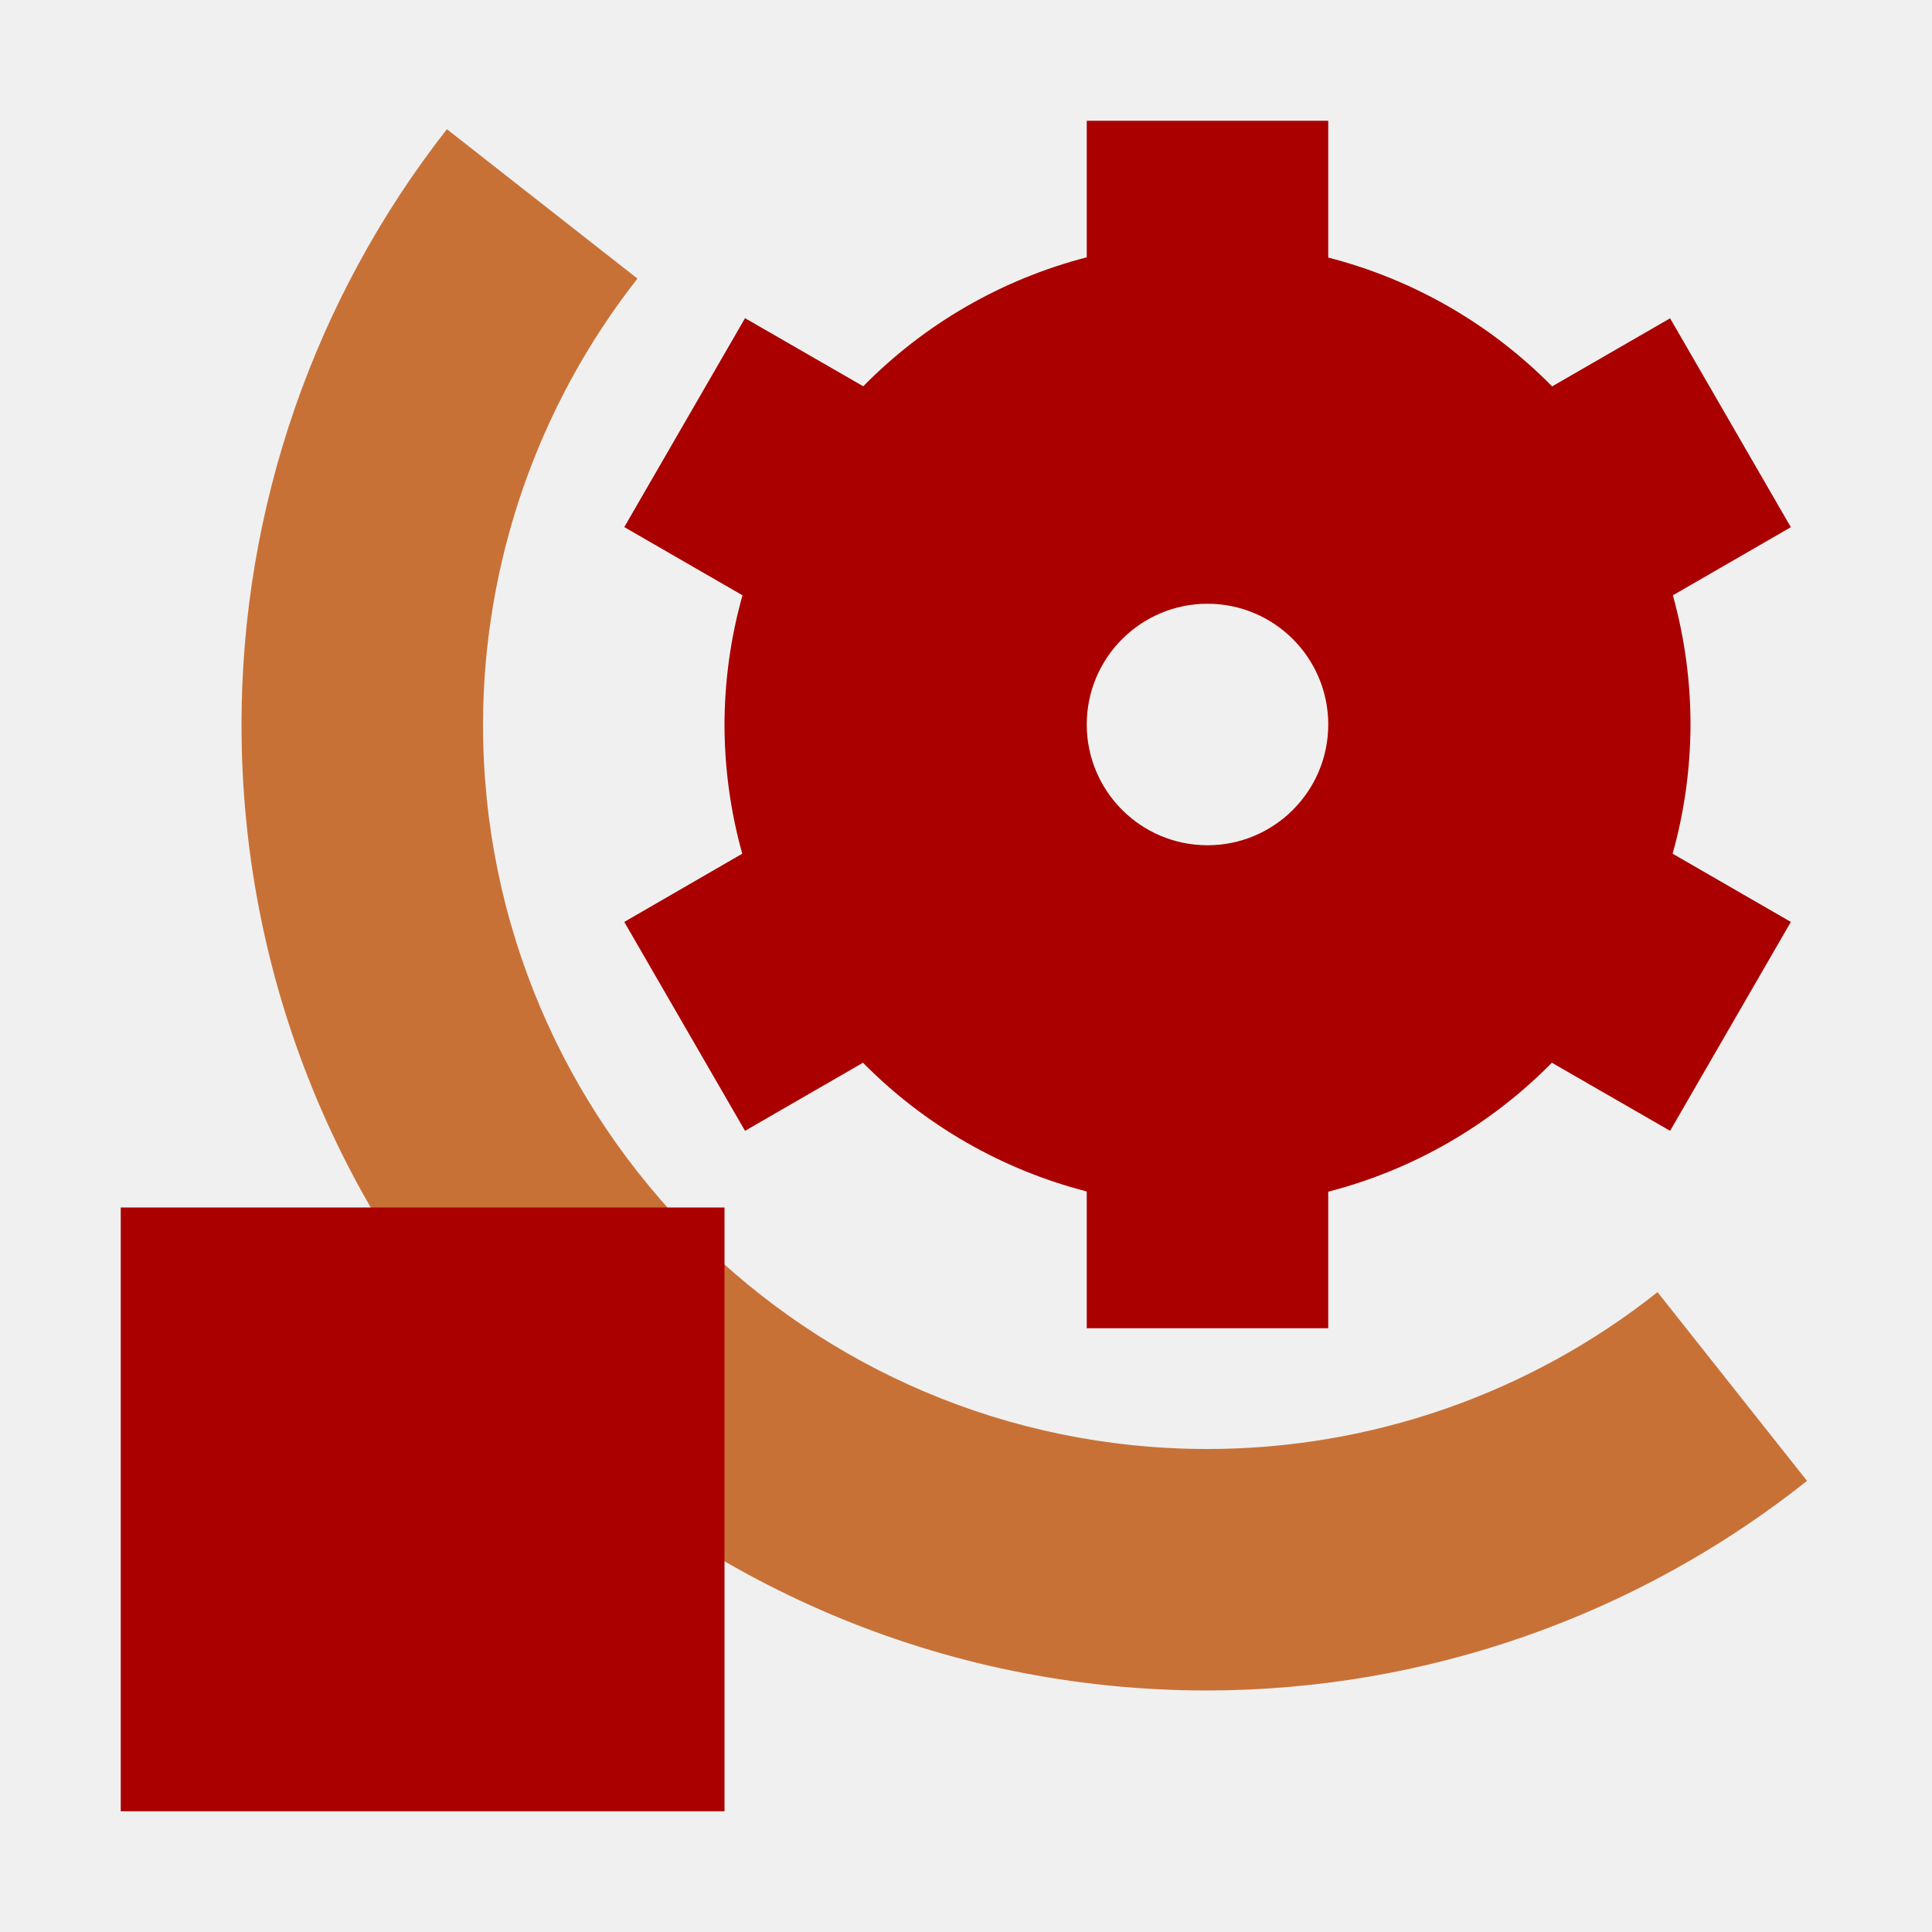
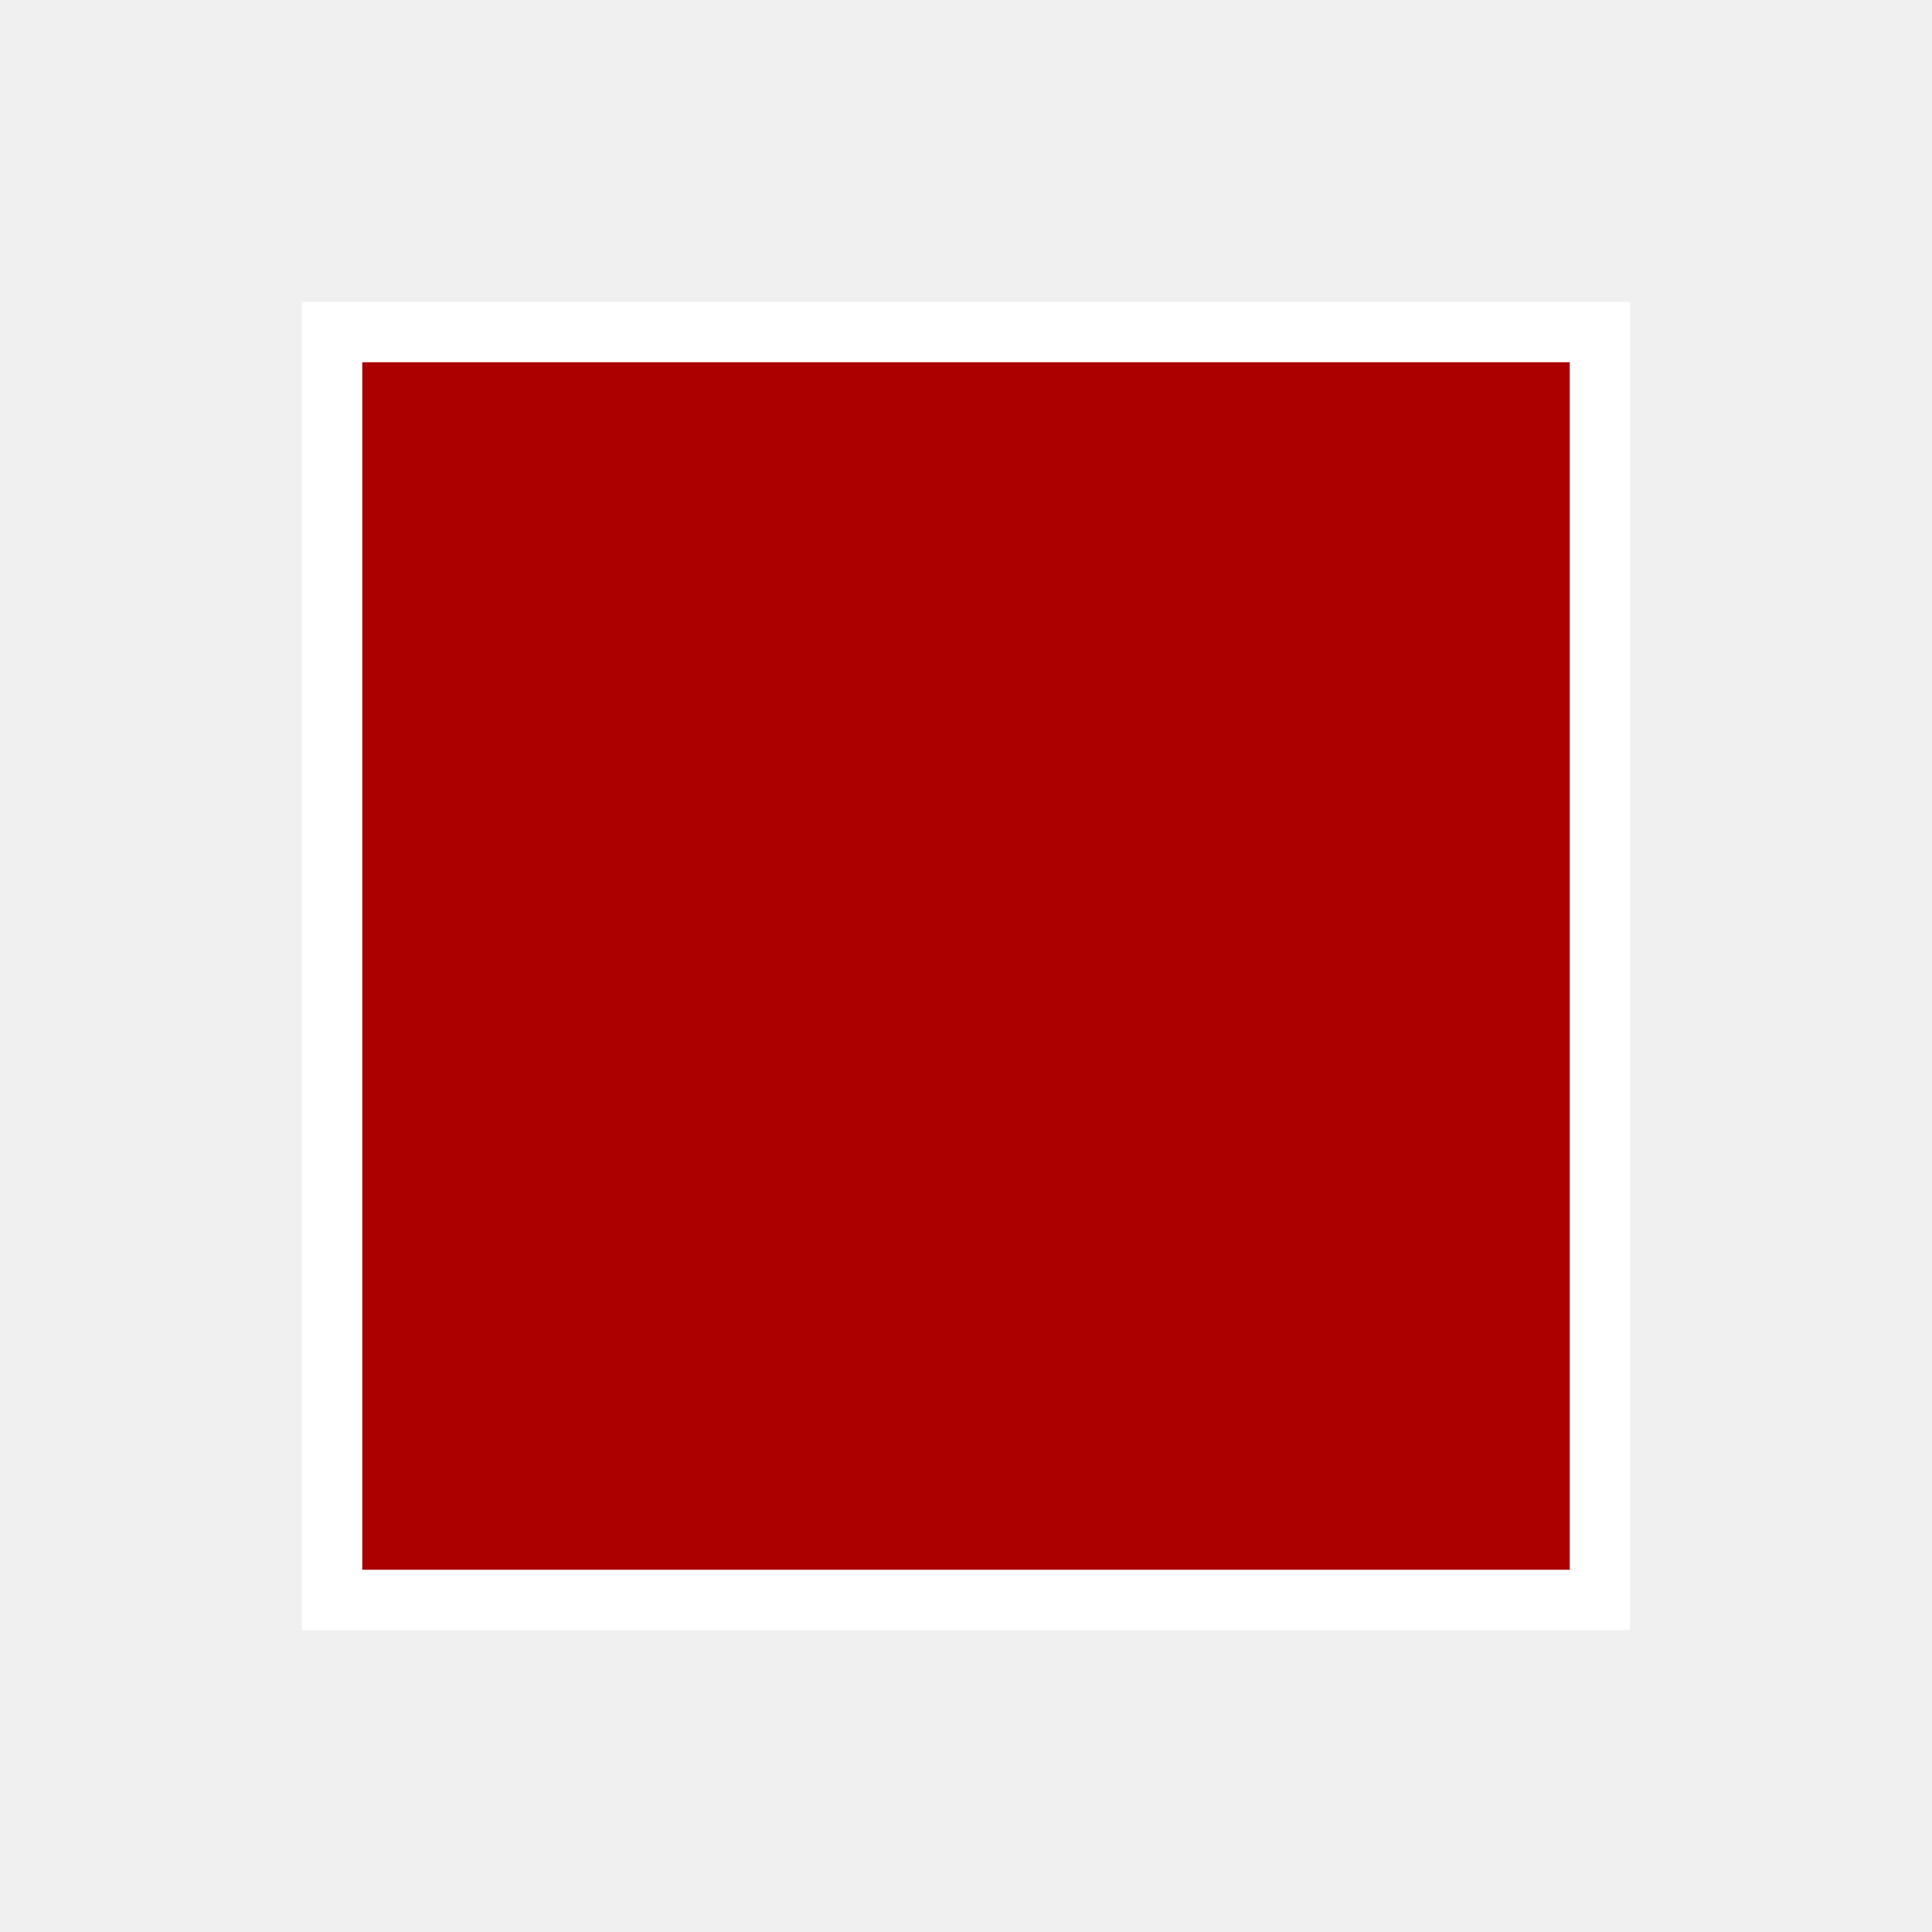
- <svg xmlns="http://www.w3.org/2000/svg" id="SVGRoot" version="1.1" viewBox="0 0 16 16" height="16px" width="16px">
+ <svg xmlns="http://www.w3.org/2000/svg" width="16px" height="16px" viewBox="0 0 16 16" version="1.1" id="SVGRoot">
  <defs id="defs5287" />
  <g id="layer1">
-     <path id="path5895" d="M 3.701 1.07 A 8 8 0 0 0 2 6 A 8 8 0 0 0 10 14 A 8 8 0 0 0 14.965 12.264 L 13.727 10.701 A 6 6 0 0 1 10 12 A 6 6 0 0 1 4 6 A 6 6 0 0 1 5.279 2.307 L 3.701 1.07 z " style="opacity:1;fill:#c87137;fill-opacity:1;stroke:none;stroke-width:1;stroke-miterlimit:4;stroke-dasharray:none;stroke-opacity:1" />
-     <path id="path5852" d="M 9,1 V 2.131 A 4,4 0 0 0 7.149,3.199 L 6.17,2.635 5.17,4.365 6.149,4.93 A 4,4 0 0 0 6,6 4,4 0 0 0 6.147,7.07 L 5.17,7.635 6.17,9.365 7.147,8.801 A 4,4 0 0 0 9,9.867 V 11 H 11 V 9.869 a 4,4 0 0 0 1.852,-1.068 l 0.979,0.564 1,-1.73 L 13.852,7.07 A 4,4 0 0 0 14,6 4,4 0 0 0 13.854,4.93 l 0.977,-0.564 -1,-1.73 -0.977,0.564 A 4,4 0 0 0 11,2.133 V 1 Z m 1,4 a 1,1 0 0 1 1,1 1,1 0 0 1 -1,1 A 1,1 0 0 1 9,6 1,1 0 0 1 10,5 Z" style="opacity:1;fill:#aa0000;fill-opacity:1;stroke:none;stroke-width:1.143;stroke-miterlimit:4;stroke-dasharray:none;stroke-opacity:1" />
-     <rect y="10" x="1" height="5" width="5" id="rect838" style="opacity:1;fill:#aa0000;fill-opacity:1;stroke:none;stroke-width:1;stroke-miterlimit:4;stroke-dasharray:none;stroke-opacity:1" />
+     <rect y="2.5" x="2.5" height="11" width="11" id="rect819" style="opacity:1;fill:#ffffff;fill-opacity:1;stroke:none;stroke-width:2.2;stroke-miterlimit:4;stroke-dasharray:none;stroke-opacity:1" />
+     <rect style="opacity:1;fill:#aa0000;fill-opacity:1;stroke:none;stroke-width:2;stroke-miterlimit:4;stroke-dasharray:none;stroke-opacity:1" id="rect838" width="10" height="10" x="3" y="3" />
  </g>
</svg>
